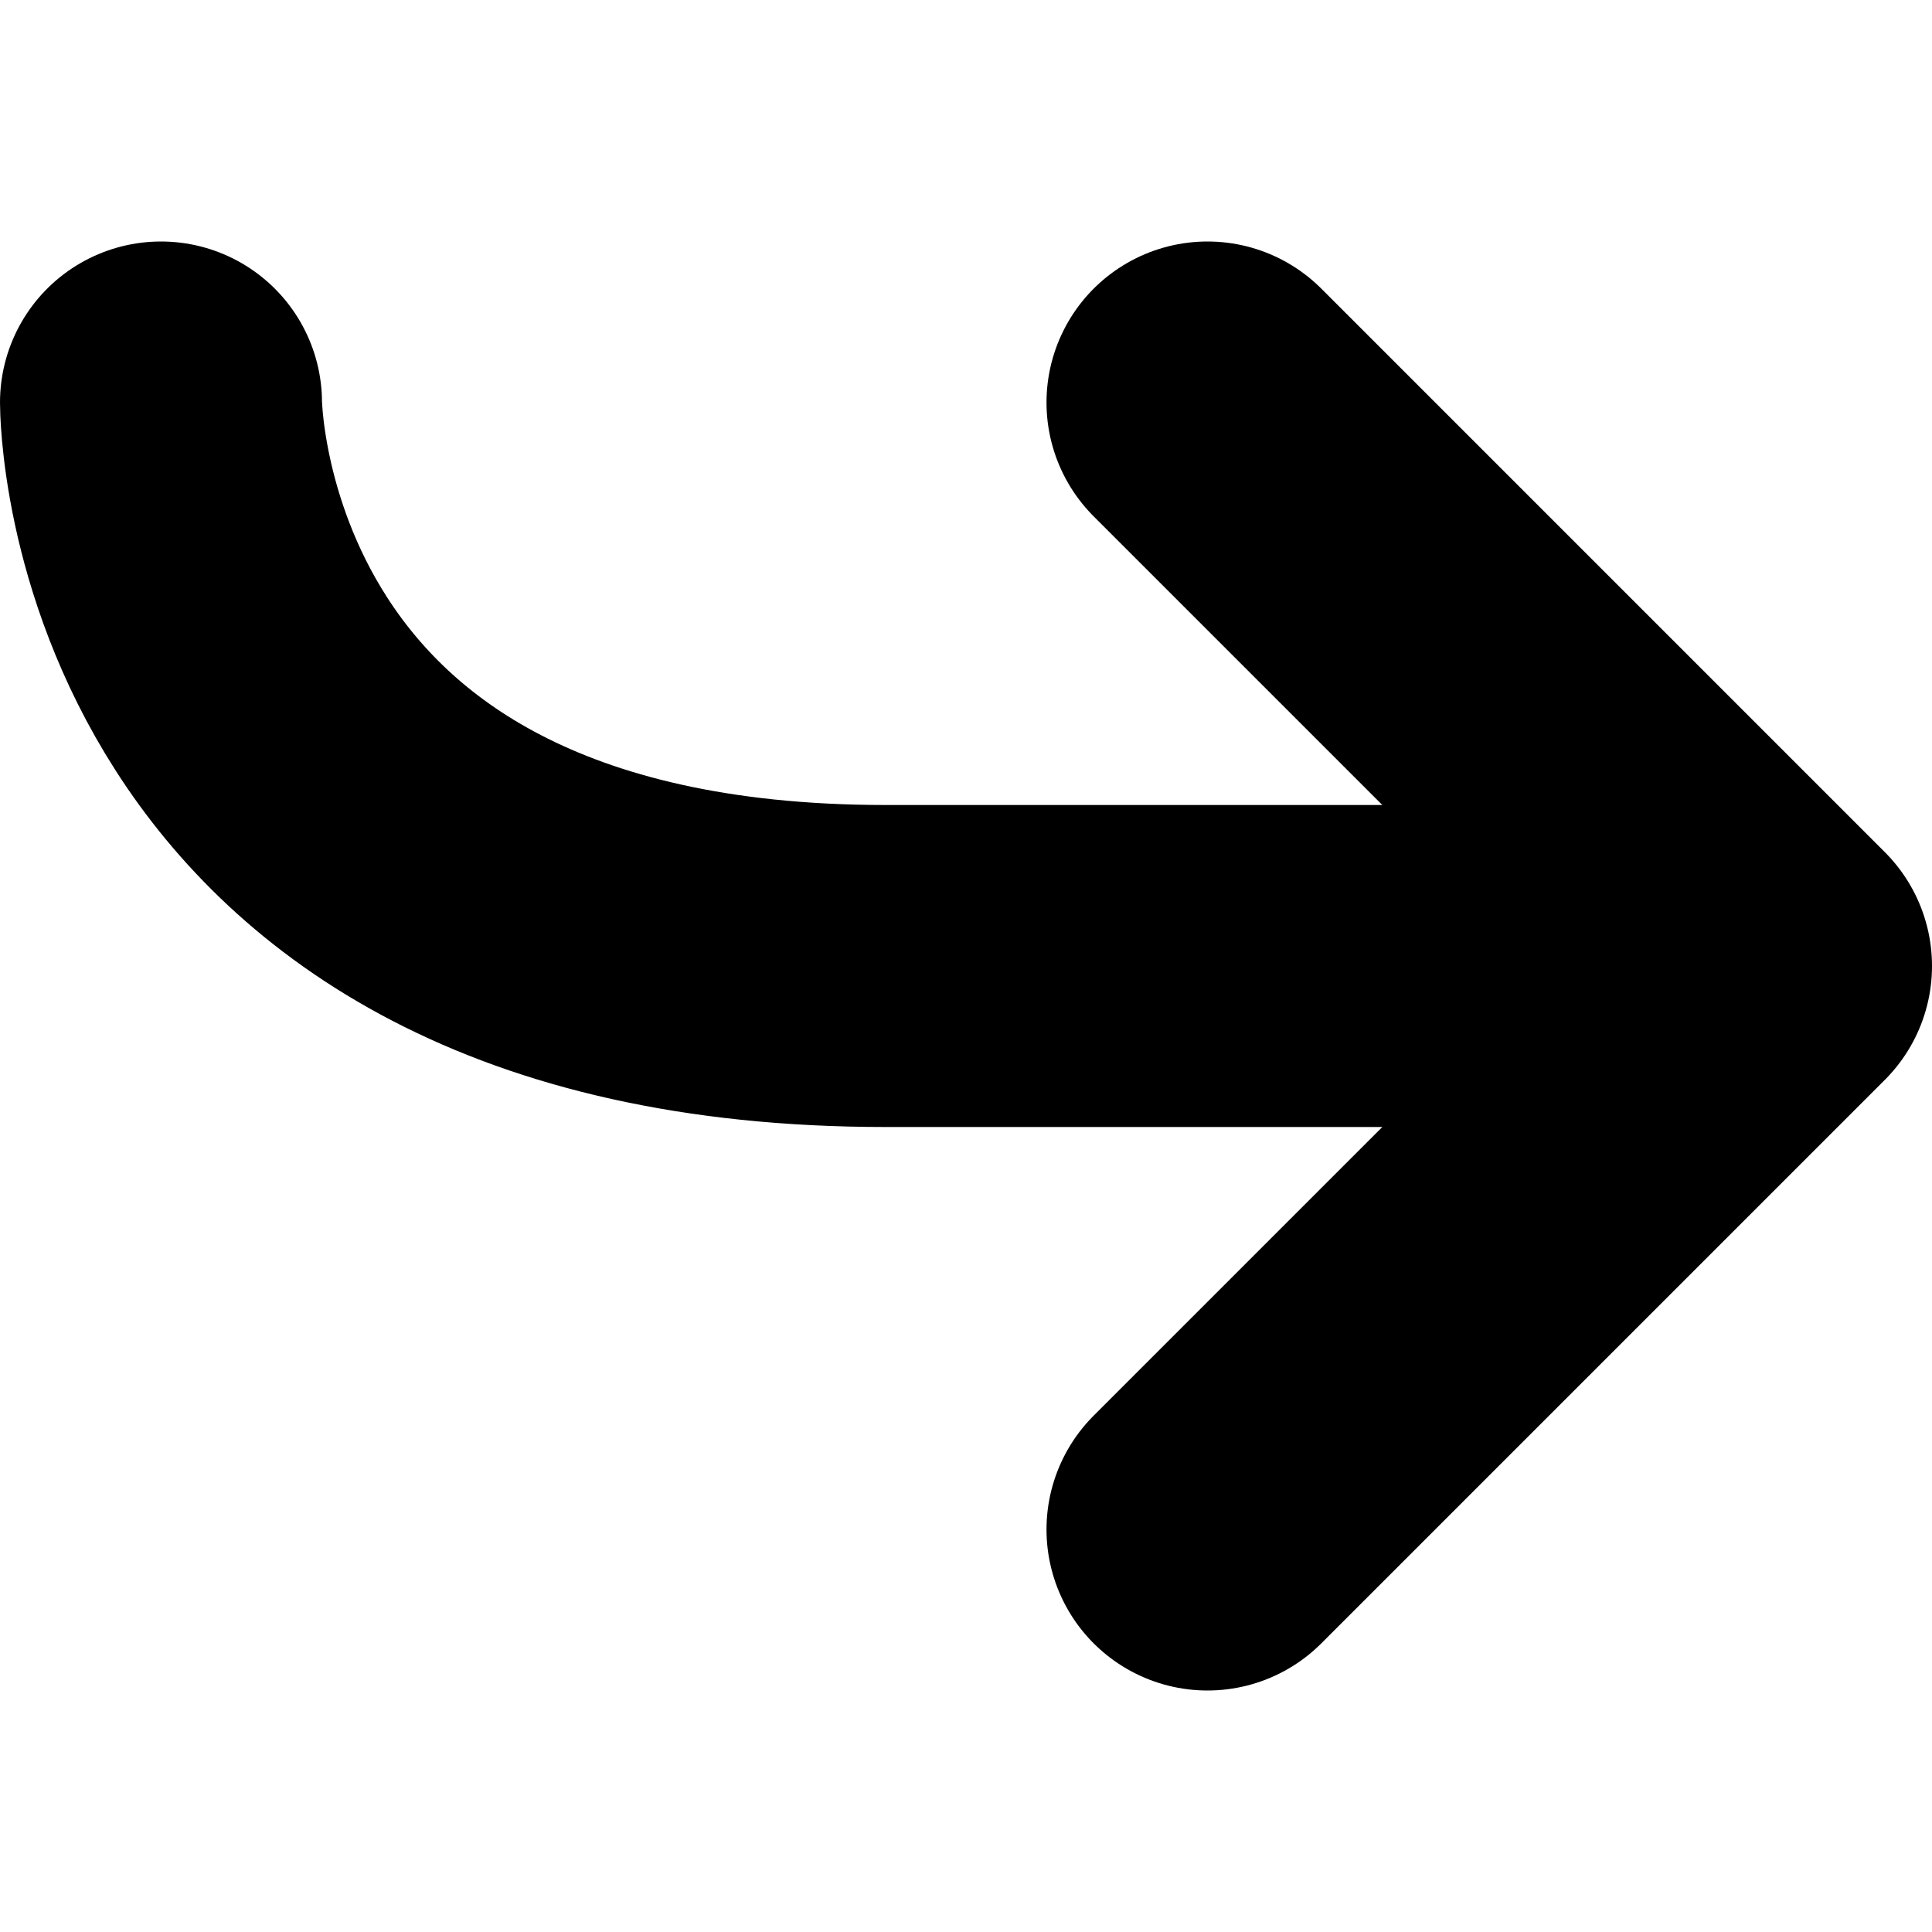
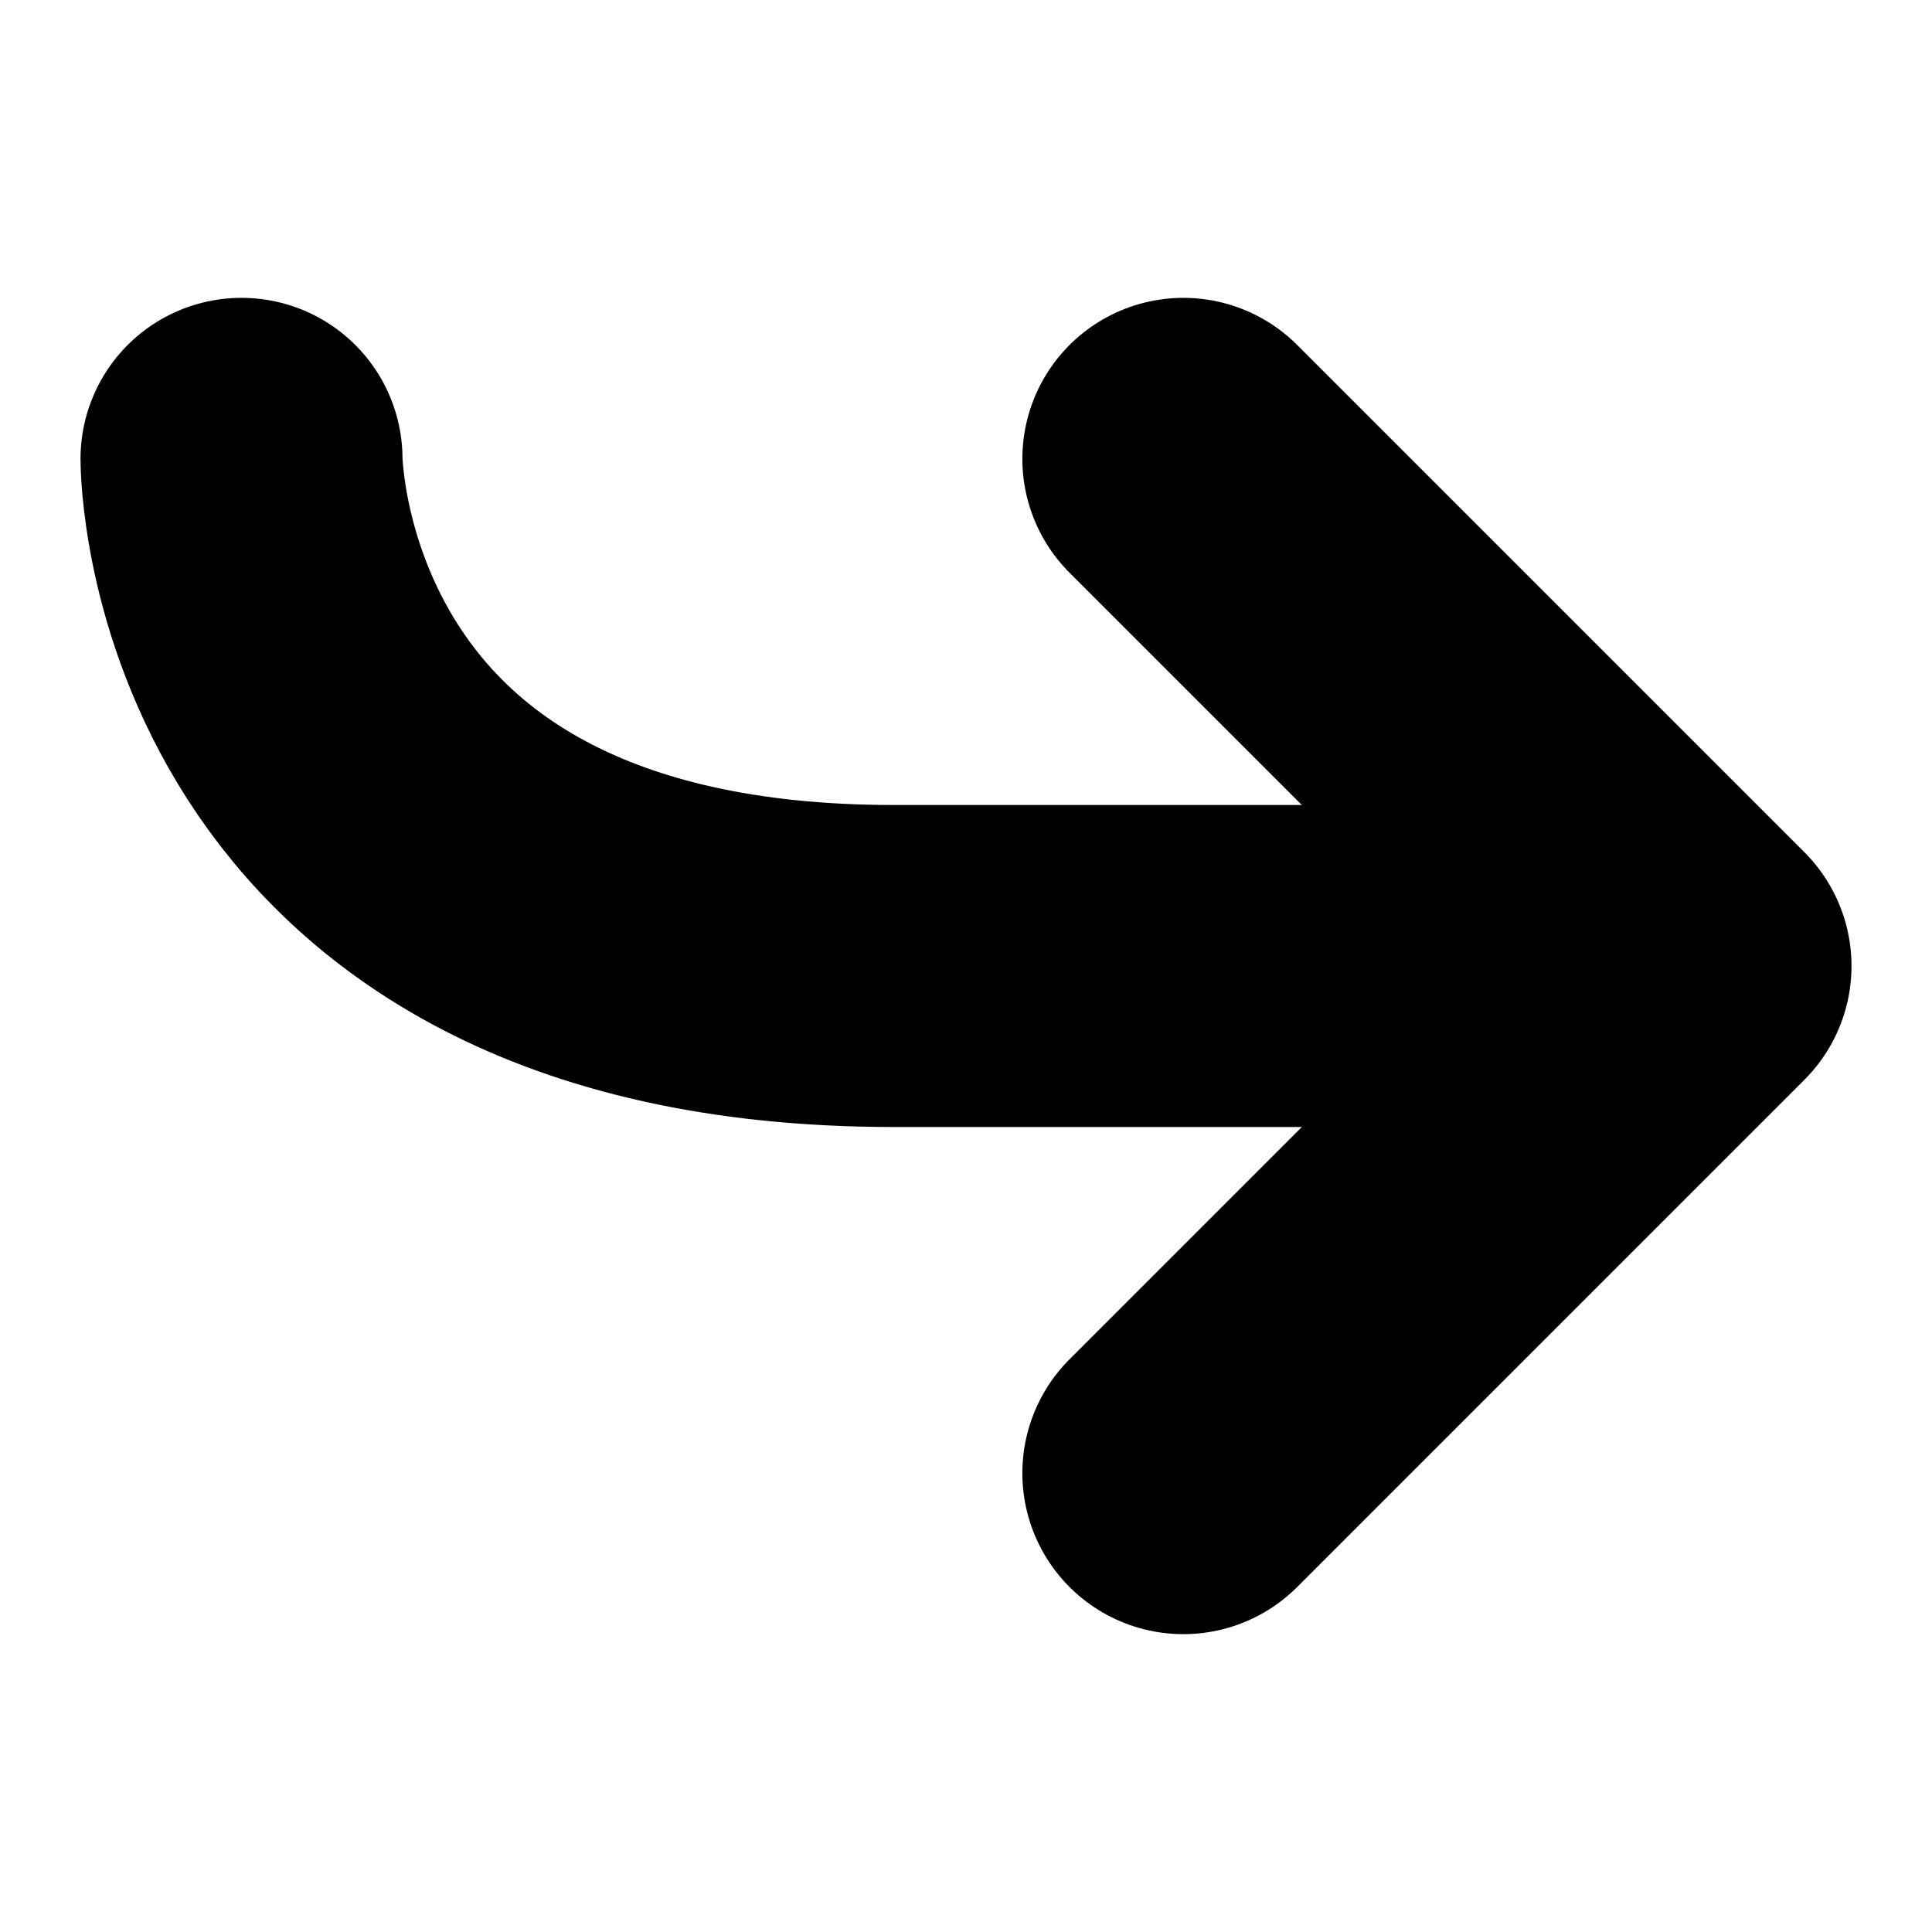
<svg xmlns="http://www.w3.org/2000/svg" viewBox="0 0 24 24" width="24" height="24">
-   <g fill="none" stroke="currentColor" stroke-width="4" stroke-linecap="round" stroke-linejoin="round">
-     <path d="M20,12H11C2,12,2,5,2,5" />
-     <polyline points="15 5 22 12 15 19" />
+   <g fill="none" stroke="currentColor" stroke-width="4" stroke-linecap="round" stroke-linejoin="round" stroke-miterlimit="10">
+     <path d="M19.2,12H11.1C3,12,3,5.7,3,5.7" />
+     <polyline points="14.7 5.7 21 12 14.7 18.3" />
  </g>
</svg>
